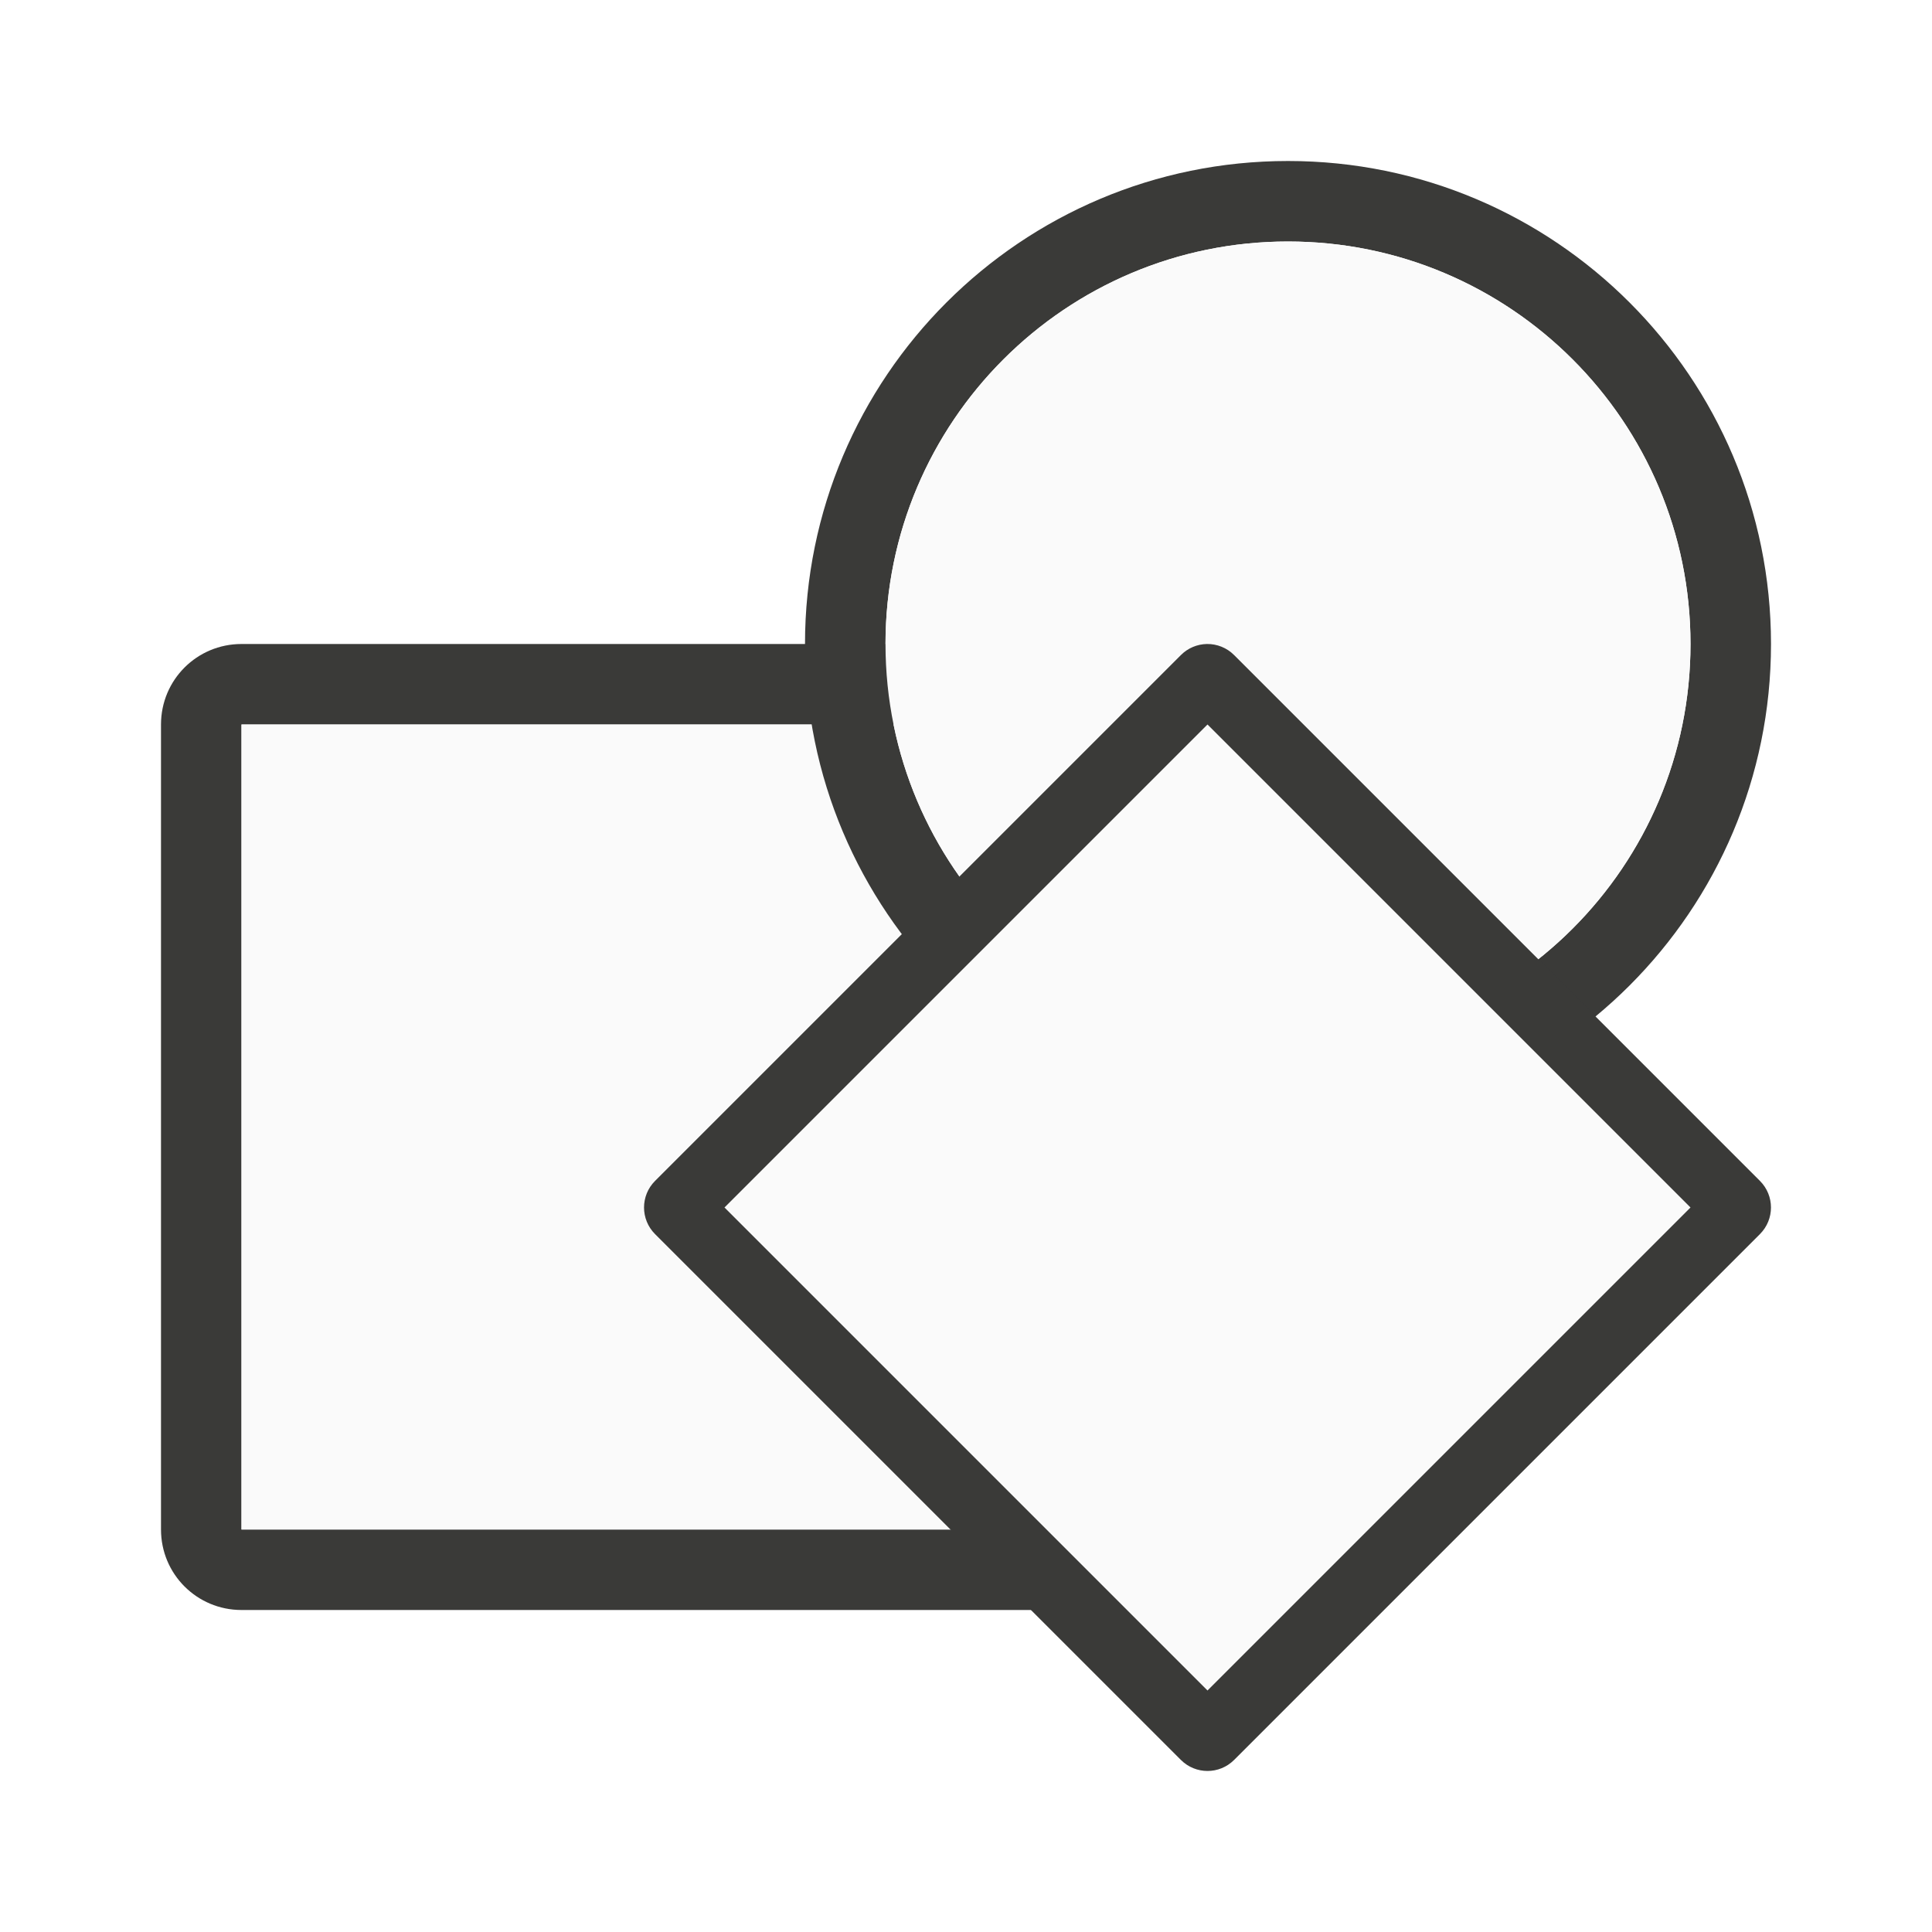
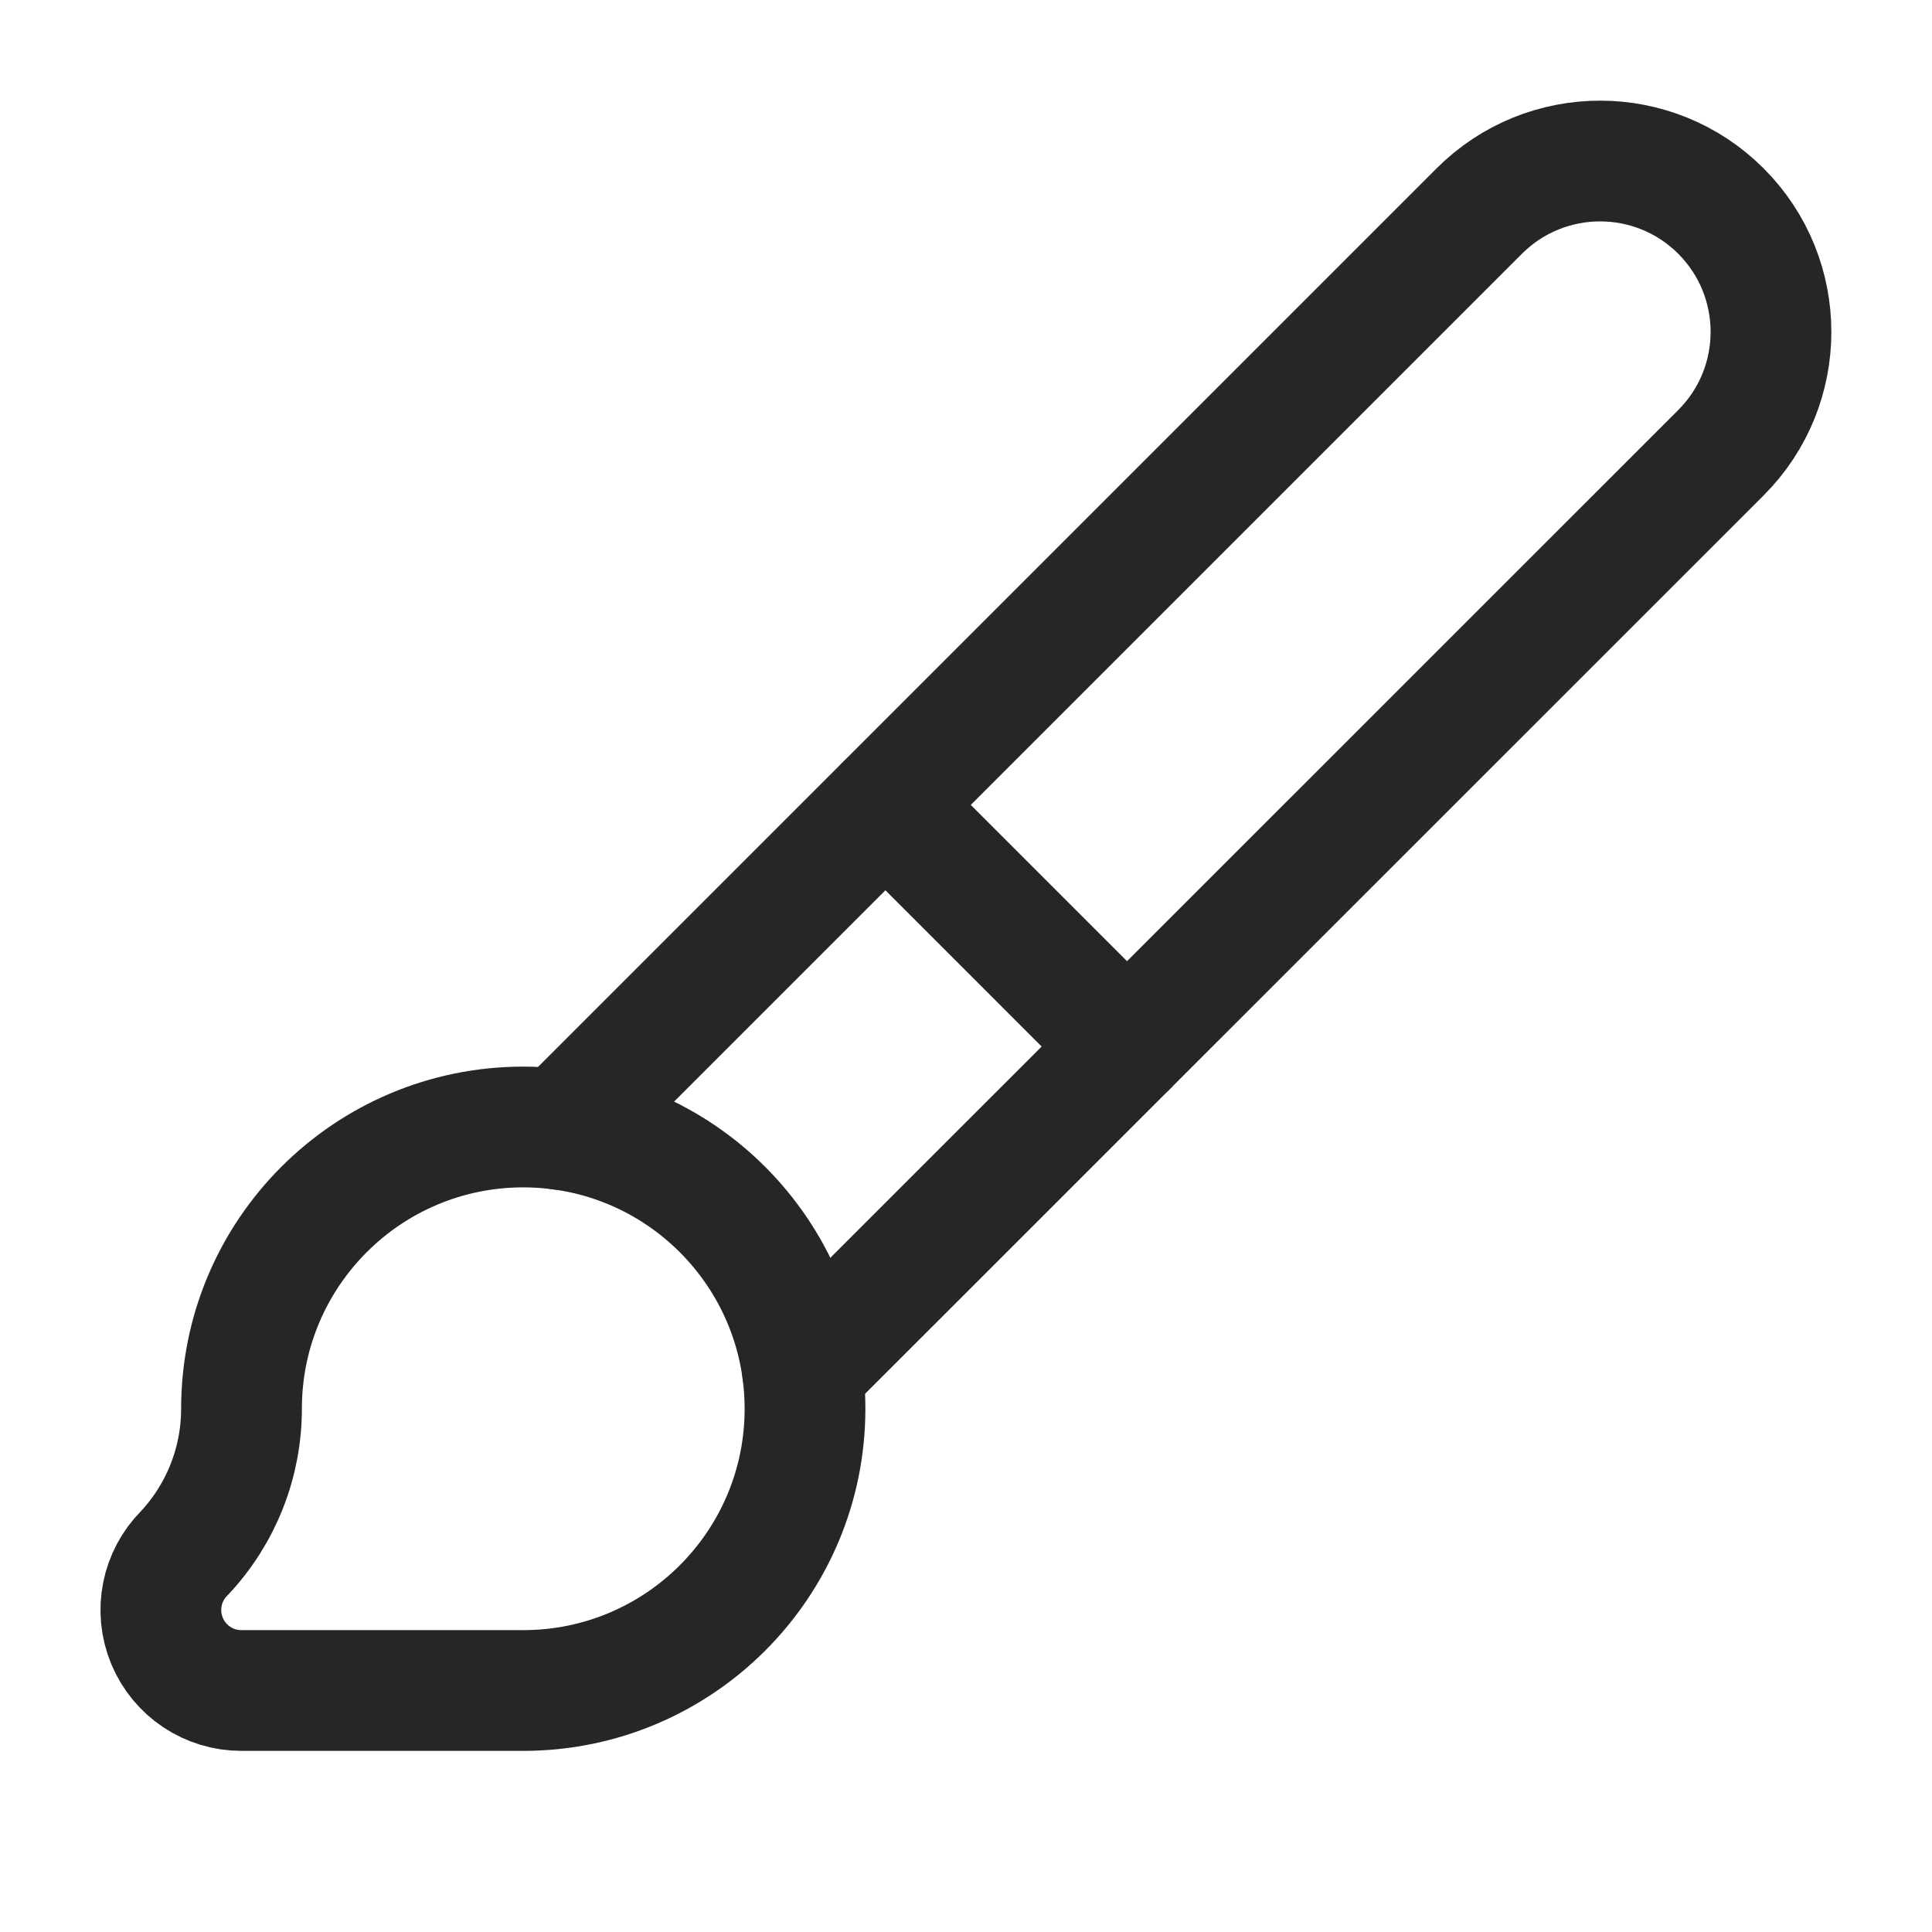
- <svg xmlns="http://www.w3.org/2000/svg" viewBox="0 0 24 24">
-   <path d="m3 8c-.554 0-1 .446-1 1v10c0 .554.446 1 1 1h10c.554 0 1-.446 1-1v-10c0-.554-.446-1-1-1zm0 1h10v10h-10z" fill="#3a3a38" />
-   <path d="m3 9h10v10h-10z" fill="#fafafa" />
-   <g transform="translate(8 -6)">
-     <path d="m8 8a6 6 0 0 0 -6 6 6 6 0 0 0 6 6 6 6 0 0 0 6-6 6 6 0 0 0 -6-6zm0 1a5 5 0 0 1 5 5 5 5 0 0 1 -5 5 5 5 0 0 1 -5-5 5 5 0 0 1 5-5z" fill="#3a3a38" />
-     <path d="m13 14a5 5 0 0 1 -5 5 5 5 0 0 1 -5-5 5 5 0 0 1 5-5 5 5 0 0 1 5 5z" fill="#fafafa" />
-   </g>
-   <g fill-rule="evenodd">
-     <path d="m14.992 8a.467.467 0 0 0 -.322.137l-6.533 6.533a.467.467 0 0 0 0 .66l6.533 6.533a.467.467 0 0 0 .66 0l6.533-6.533a.467.467 0 0 0 0-.66l-6.533-6.533a.467.467 0 0 0 -.338-.137z" fill="#3a3a38" />
-     <path d="m15 9-6 6 6 6 6-6z" fill="#fafafa" />
+ <svg xmlns="http://www.w3.org/2000/svg" width="24" height="24" viewBox="0 0 24 24">
+   <g transform="translate(0 0) scale(1)" fill="none" stroke="#262626" stroke-width="1.5" stroke-linecap="round" stroke-linejoin="round">
+     <path d="m11 10 3 3" />
+     <path d="M6.5 21A3.5 3.5 0 1 0 3 17.5a2.62 2.62 0 0 1-.708 1.792A1 1 0 0 0 3 21z" />
+     <path d="M9.969 17.031 21.378 5.624a1 1 0 0 0-3.002-3.002L6.967 14.031" />
  </g>
</svg>
